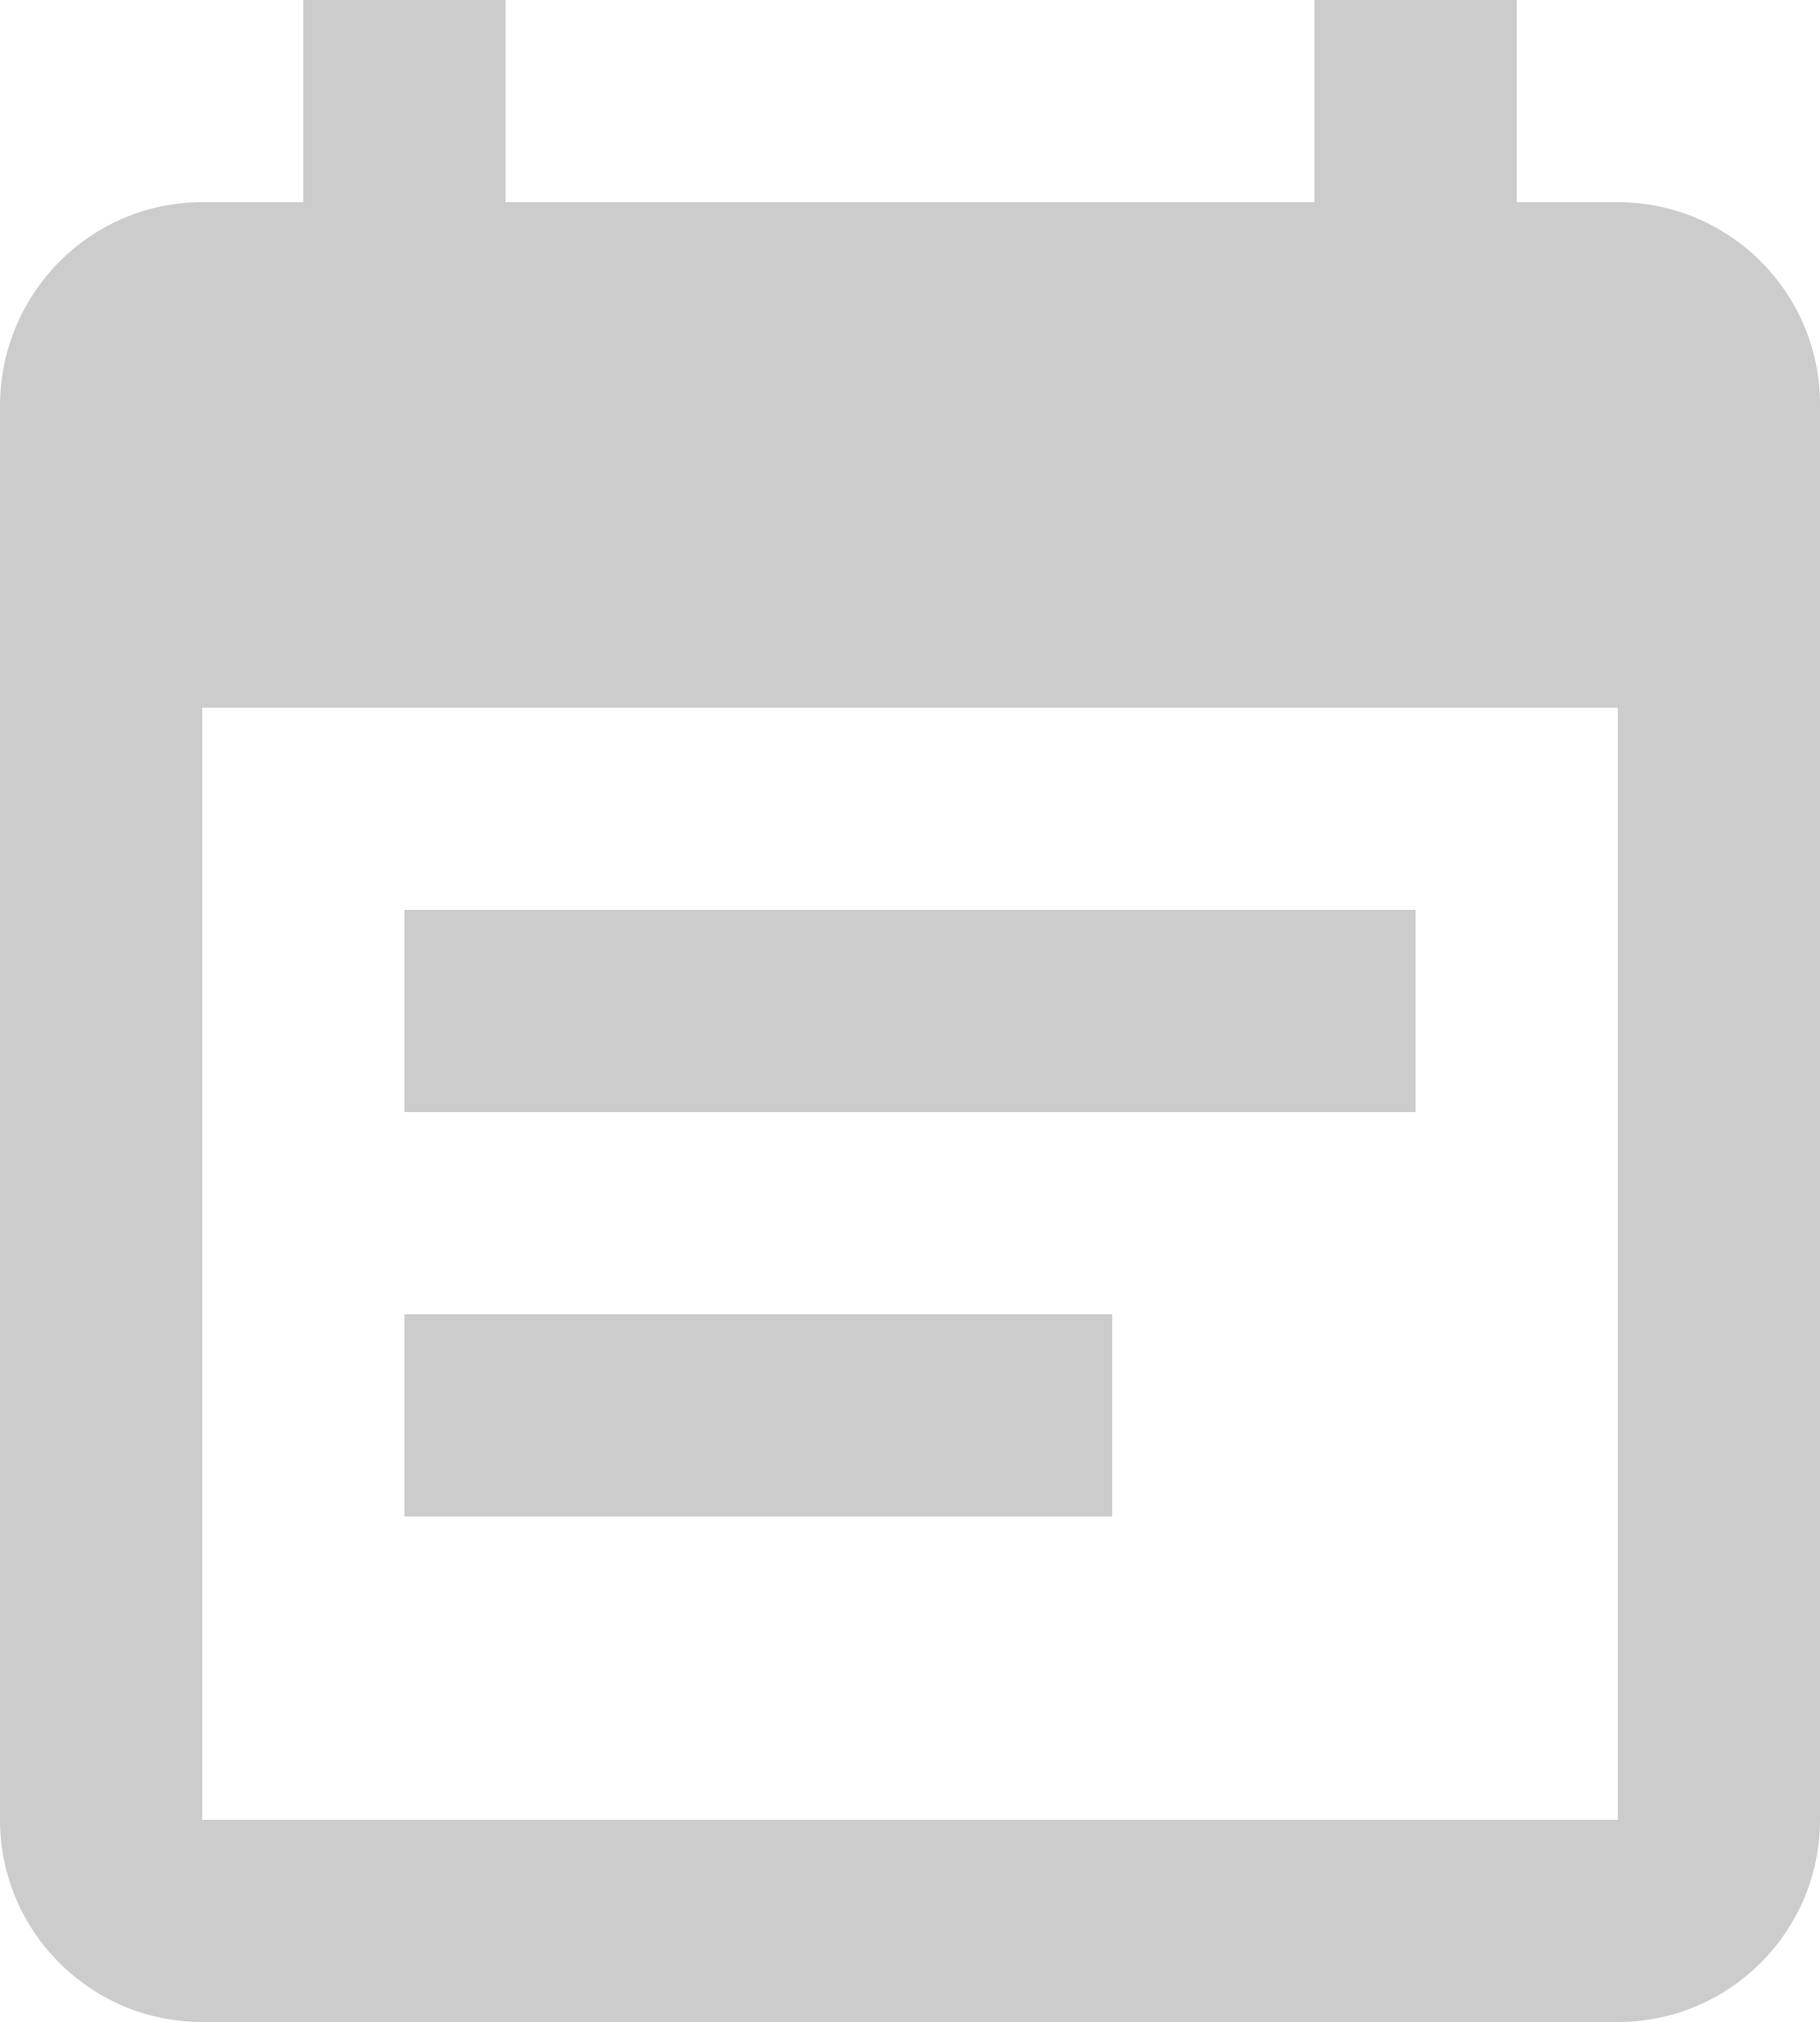
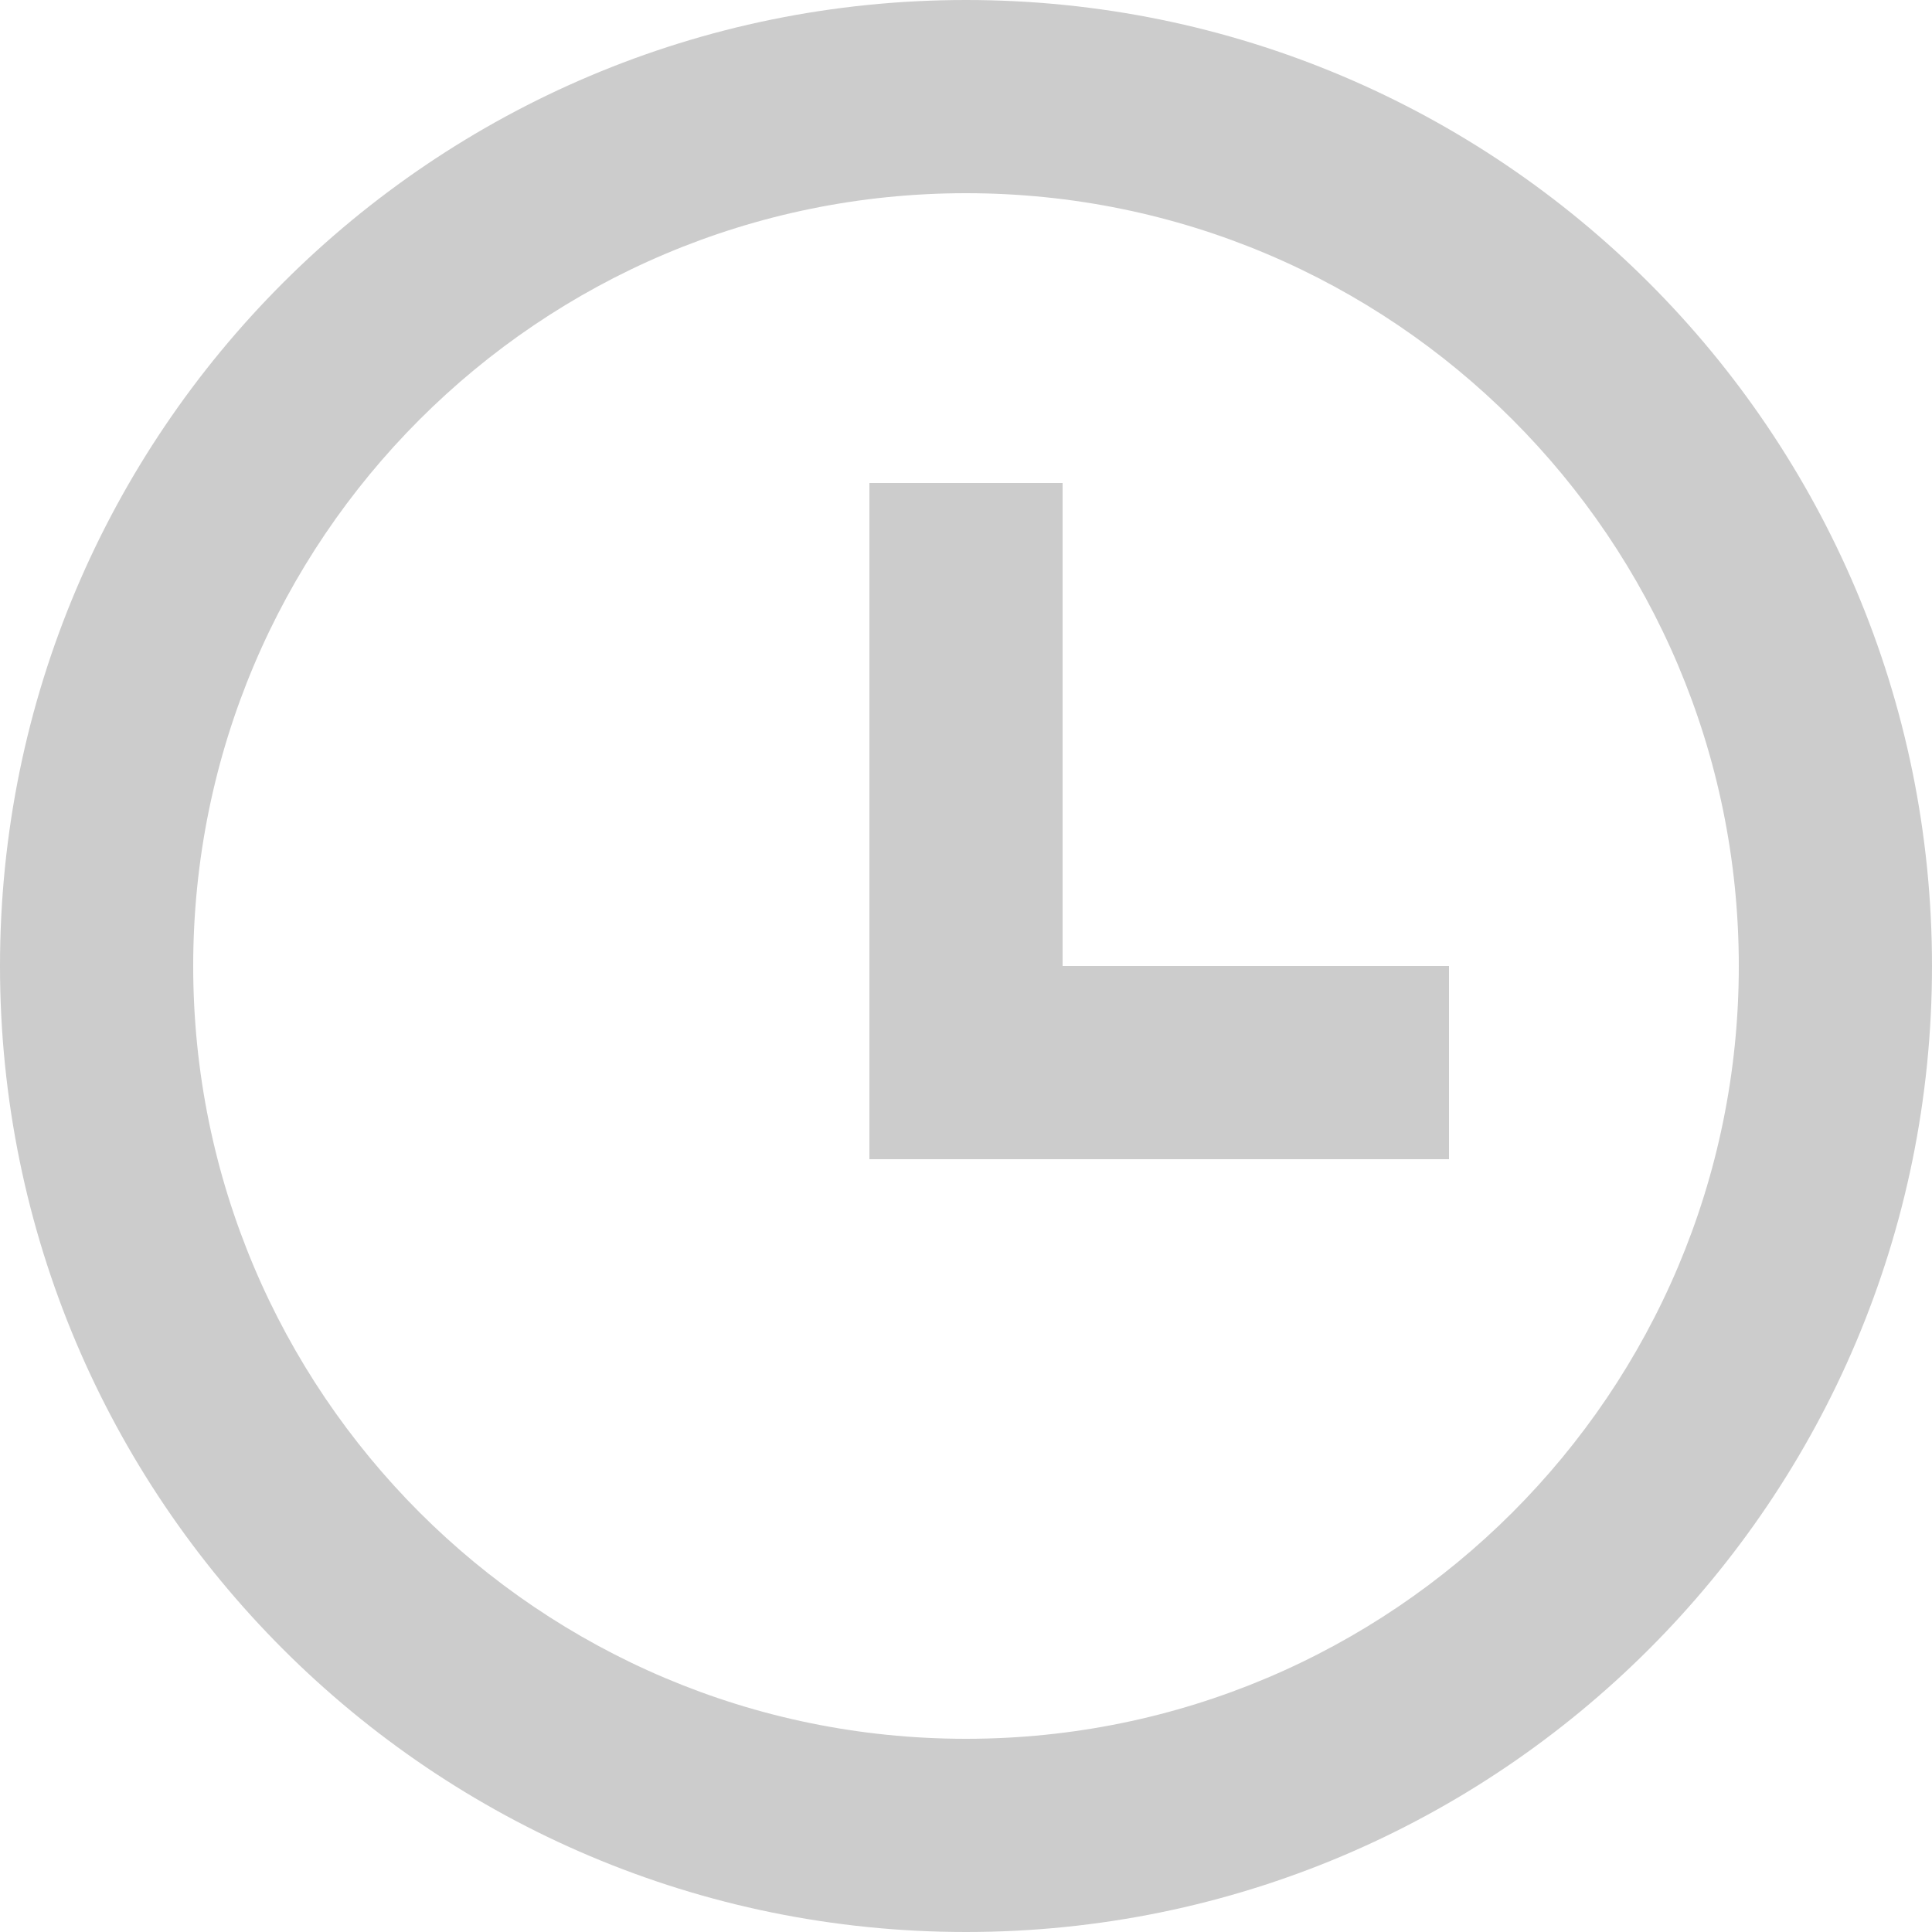
- <svg xmlns="http://www.w3.org/2000/svg" version="1.1" width="18px" height="20px">
+ <svg xmlns="http://www.w3.org/2000/svg" version="1.1" width="18px" height="18px">
  <g>
-     <path d="M 14 11  L 14 9  L 4 9  L 4 11  L 14 11  Z M 18 4  C 18 2.895  17.105 2  16 2  L 15 2  L 15 0  L 13 0  L 13 2  L 5 2  L 5 0  L 3 0  L 3 2  L 2 2  C 0.895 2  0.01 2.895  0 4  L 0 18  C 0 19.105  0.895 20  2 20  L 16 20  C 17.105 20  18 19.105  18 18  L 18 4  Z M 16 7  L 16 18  L 2 18  L 2 7  L 16 7  Z M 11 15  L 11 13  L 4 13  L 4 15  L 11 15  Z " fill-rule="nonzero" fill="#cccccc" stroke="none" />
+     <path d="M 18 9  C 18 13.971  13.971 18  9 18  C 4.029 18  0 13.971  0 9  C 0 4.029  4.029 0  9 0  C 13.971 0  18 4.029  18 9  Z M 9 16.2  C 12.976 16.2  16.2 12.976  16.2 9  C 16.2 5.024  12.976 1.8  9 1.8  C 5.024 1.8  1.8 5.024  1.8 9  C 1.8 12.976  5.024 16.2  9 16.2  Z M 9.9 4.5  L 9.9 9  L 13.5 9  L 13.5 10.8  L 8.1 10.8  L 8.1 4.5  L 9.9 4.5  Z " fill-rule="nonzero" fill="#cccccc" stroke="none" />
  </g>
</svg>
